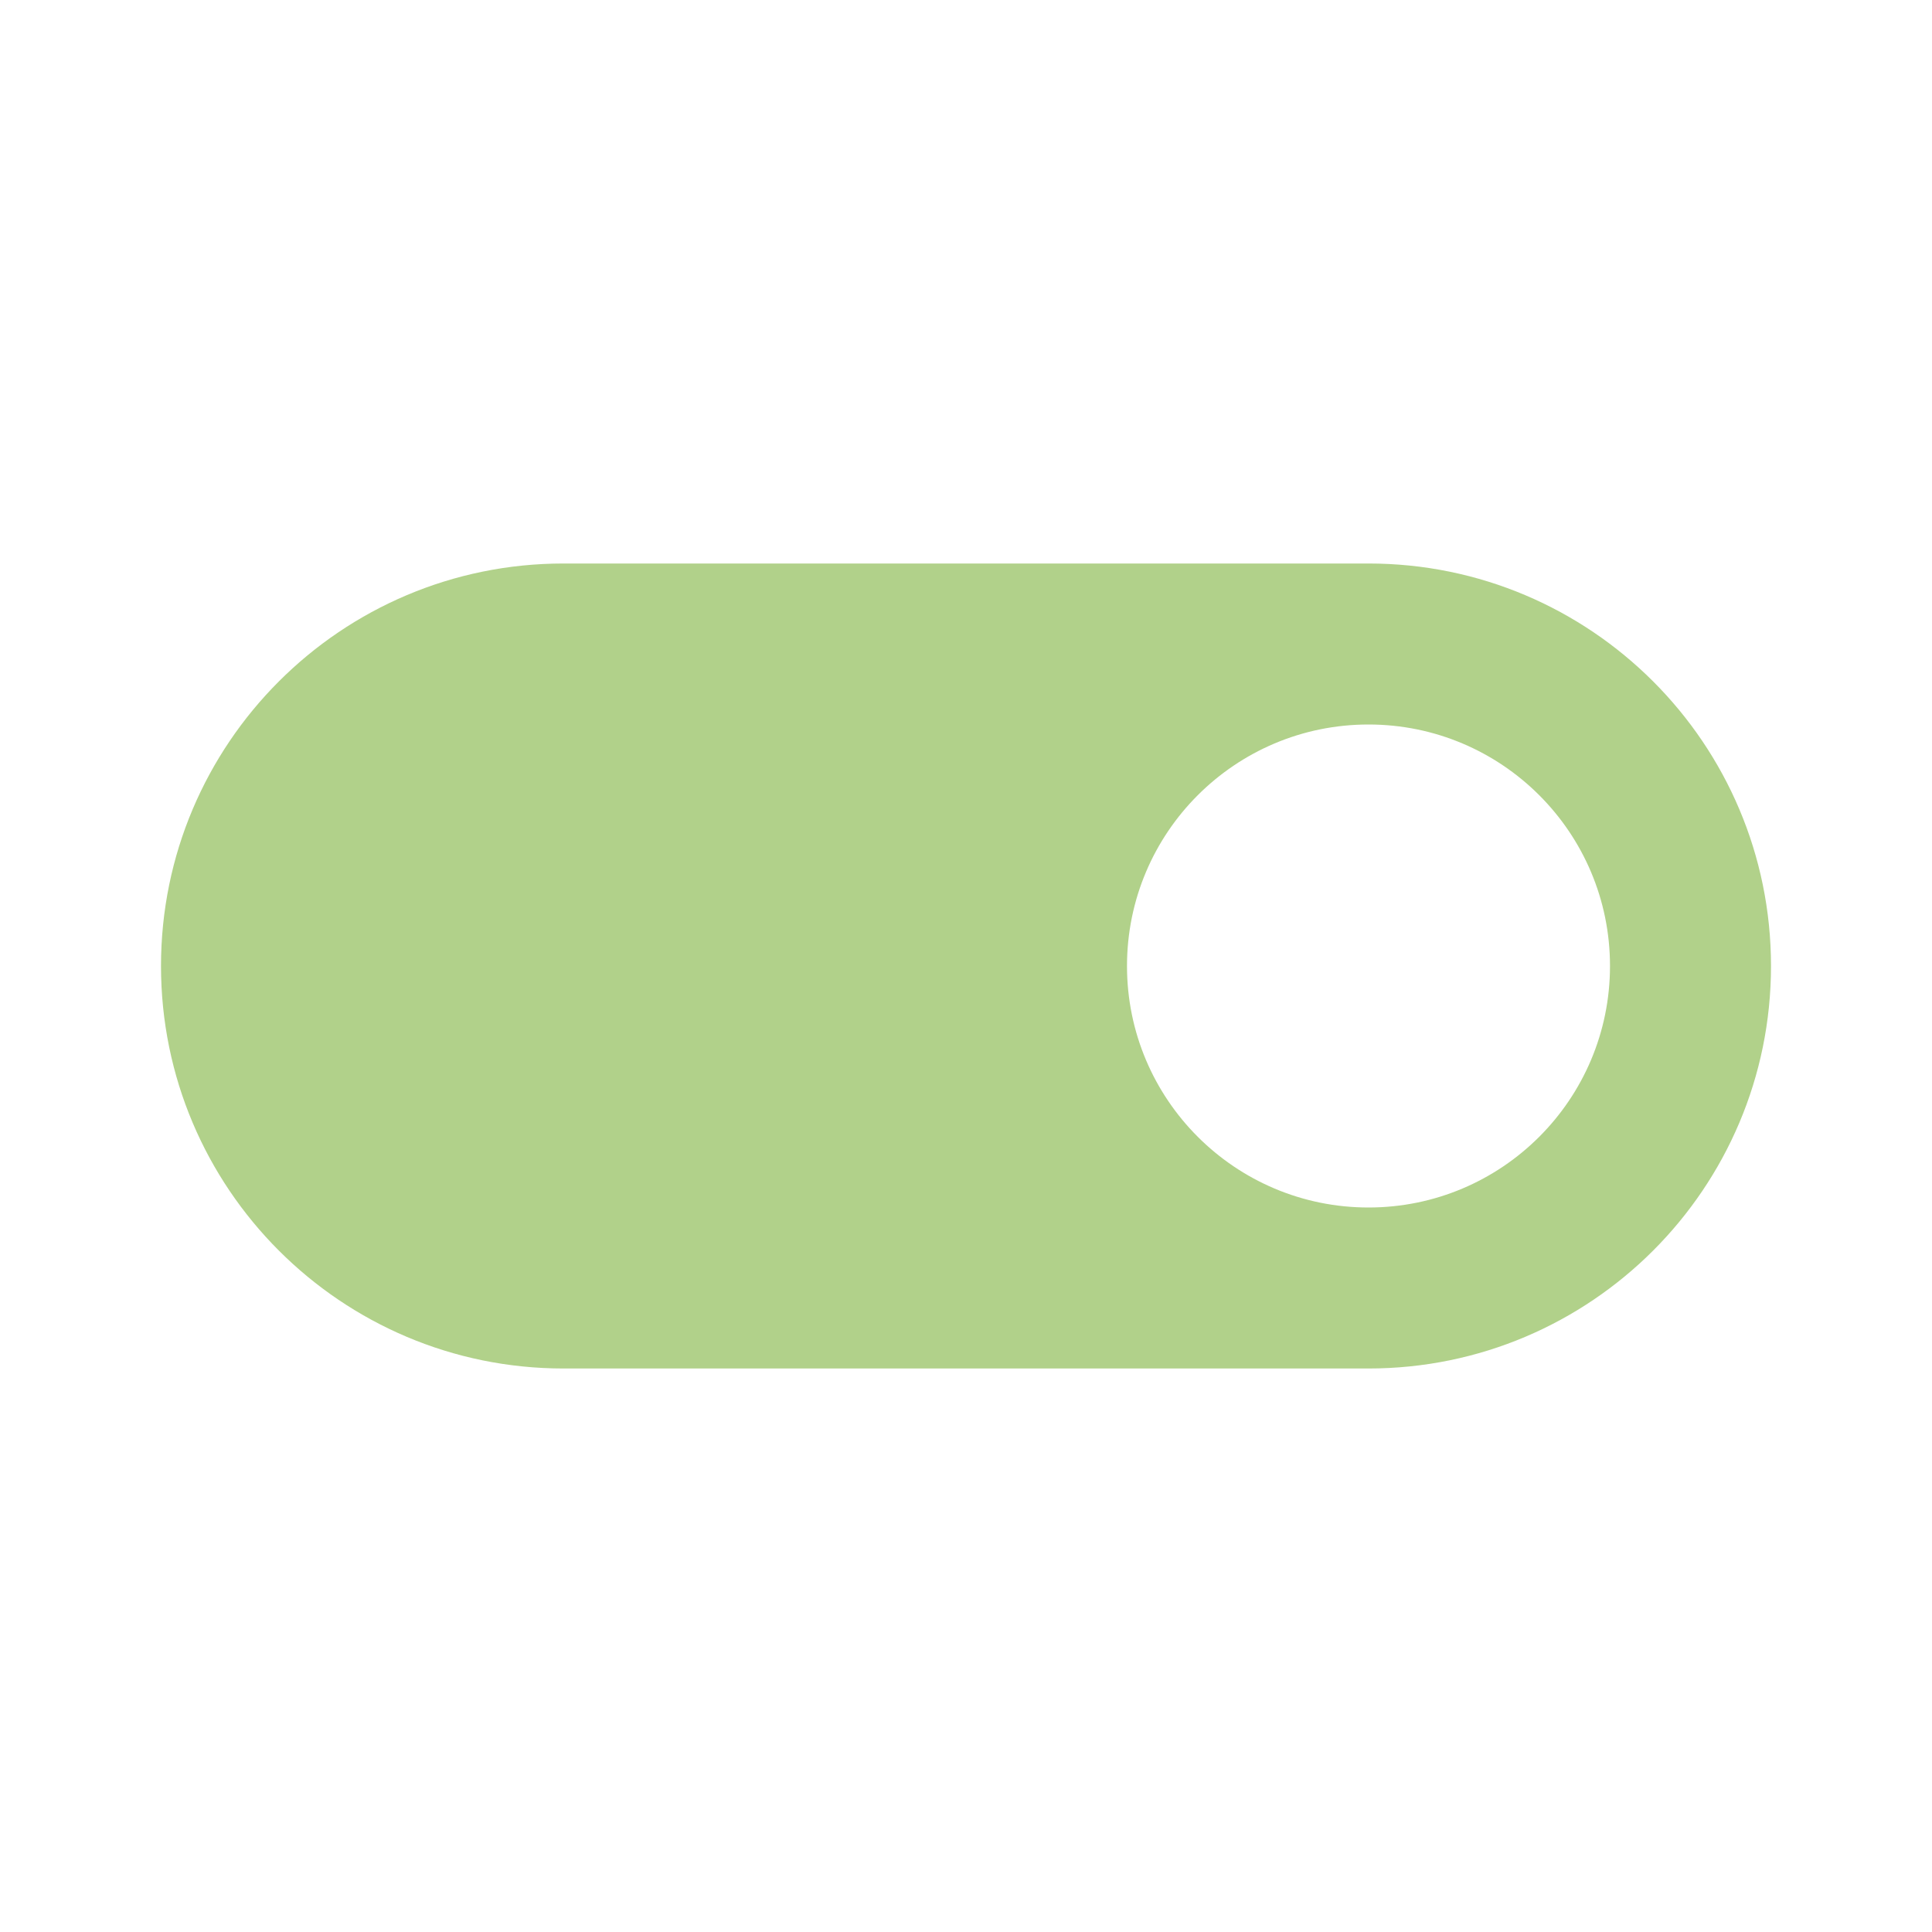
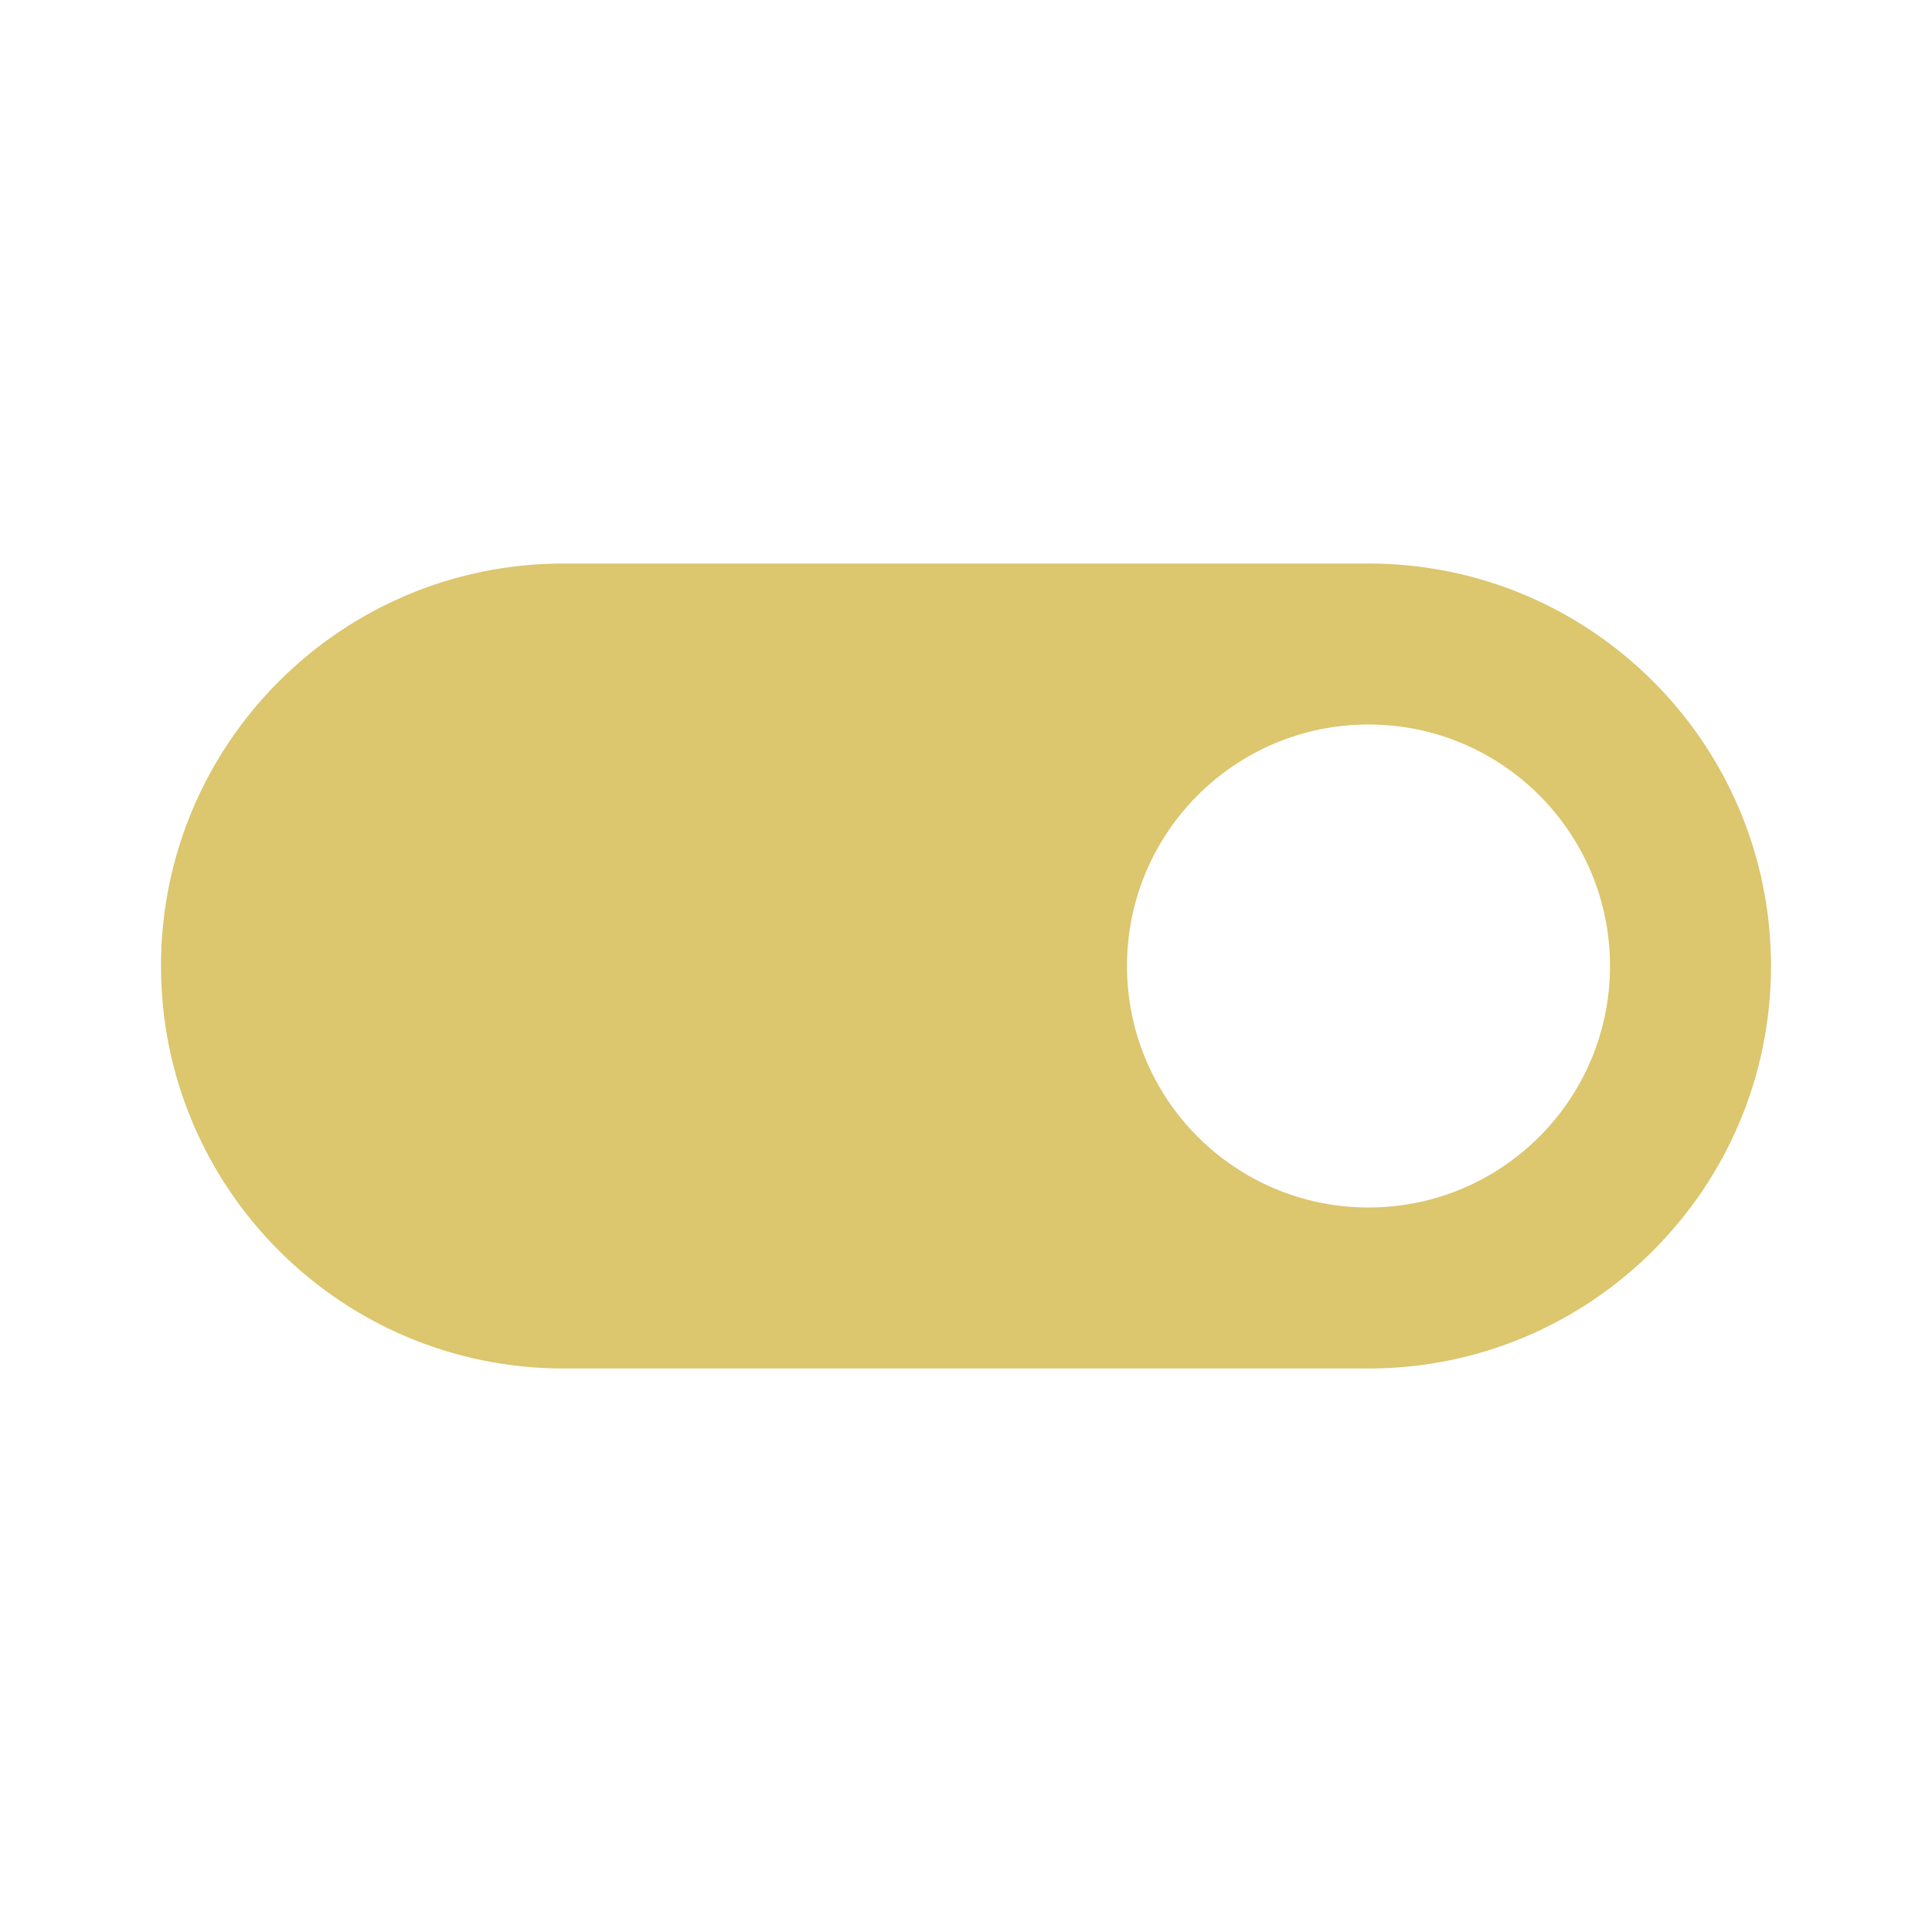
- <svg xmlns="http://www.w3.org/2000/svg" fill="#B1D18A" preserveAspectRatio="xMidYMid meet" id="mdi-toggle-switch" viewBox="0 0 24 24">
+ <svg xmlns="http://www.w3.org/2000/svg" fill="#DCC66E" preserveAspectRatio="xMidYMid meet" id="mdi-toggle-switch" viewBox="0 0 24 24">
  <path d="M17,7H7A5,5 0 0,0 2,12A5,5 0 0,0 7,17H17A5,5 0 0,0 22,12A5,5 0 0,0 17,7M17,15A3,3 0 0,1 14,12A3,3 0 0,1 17,9A3,3 0 0,1 20,12A3,3 0 0,1 17,15Z" />
</svg>
